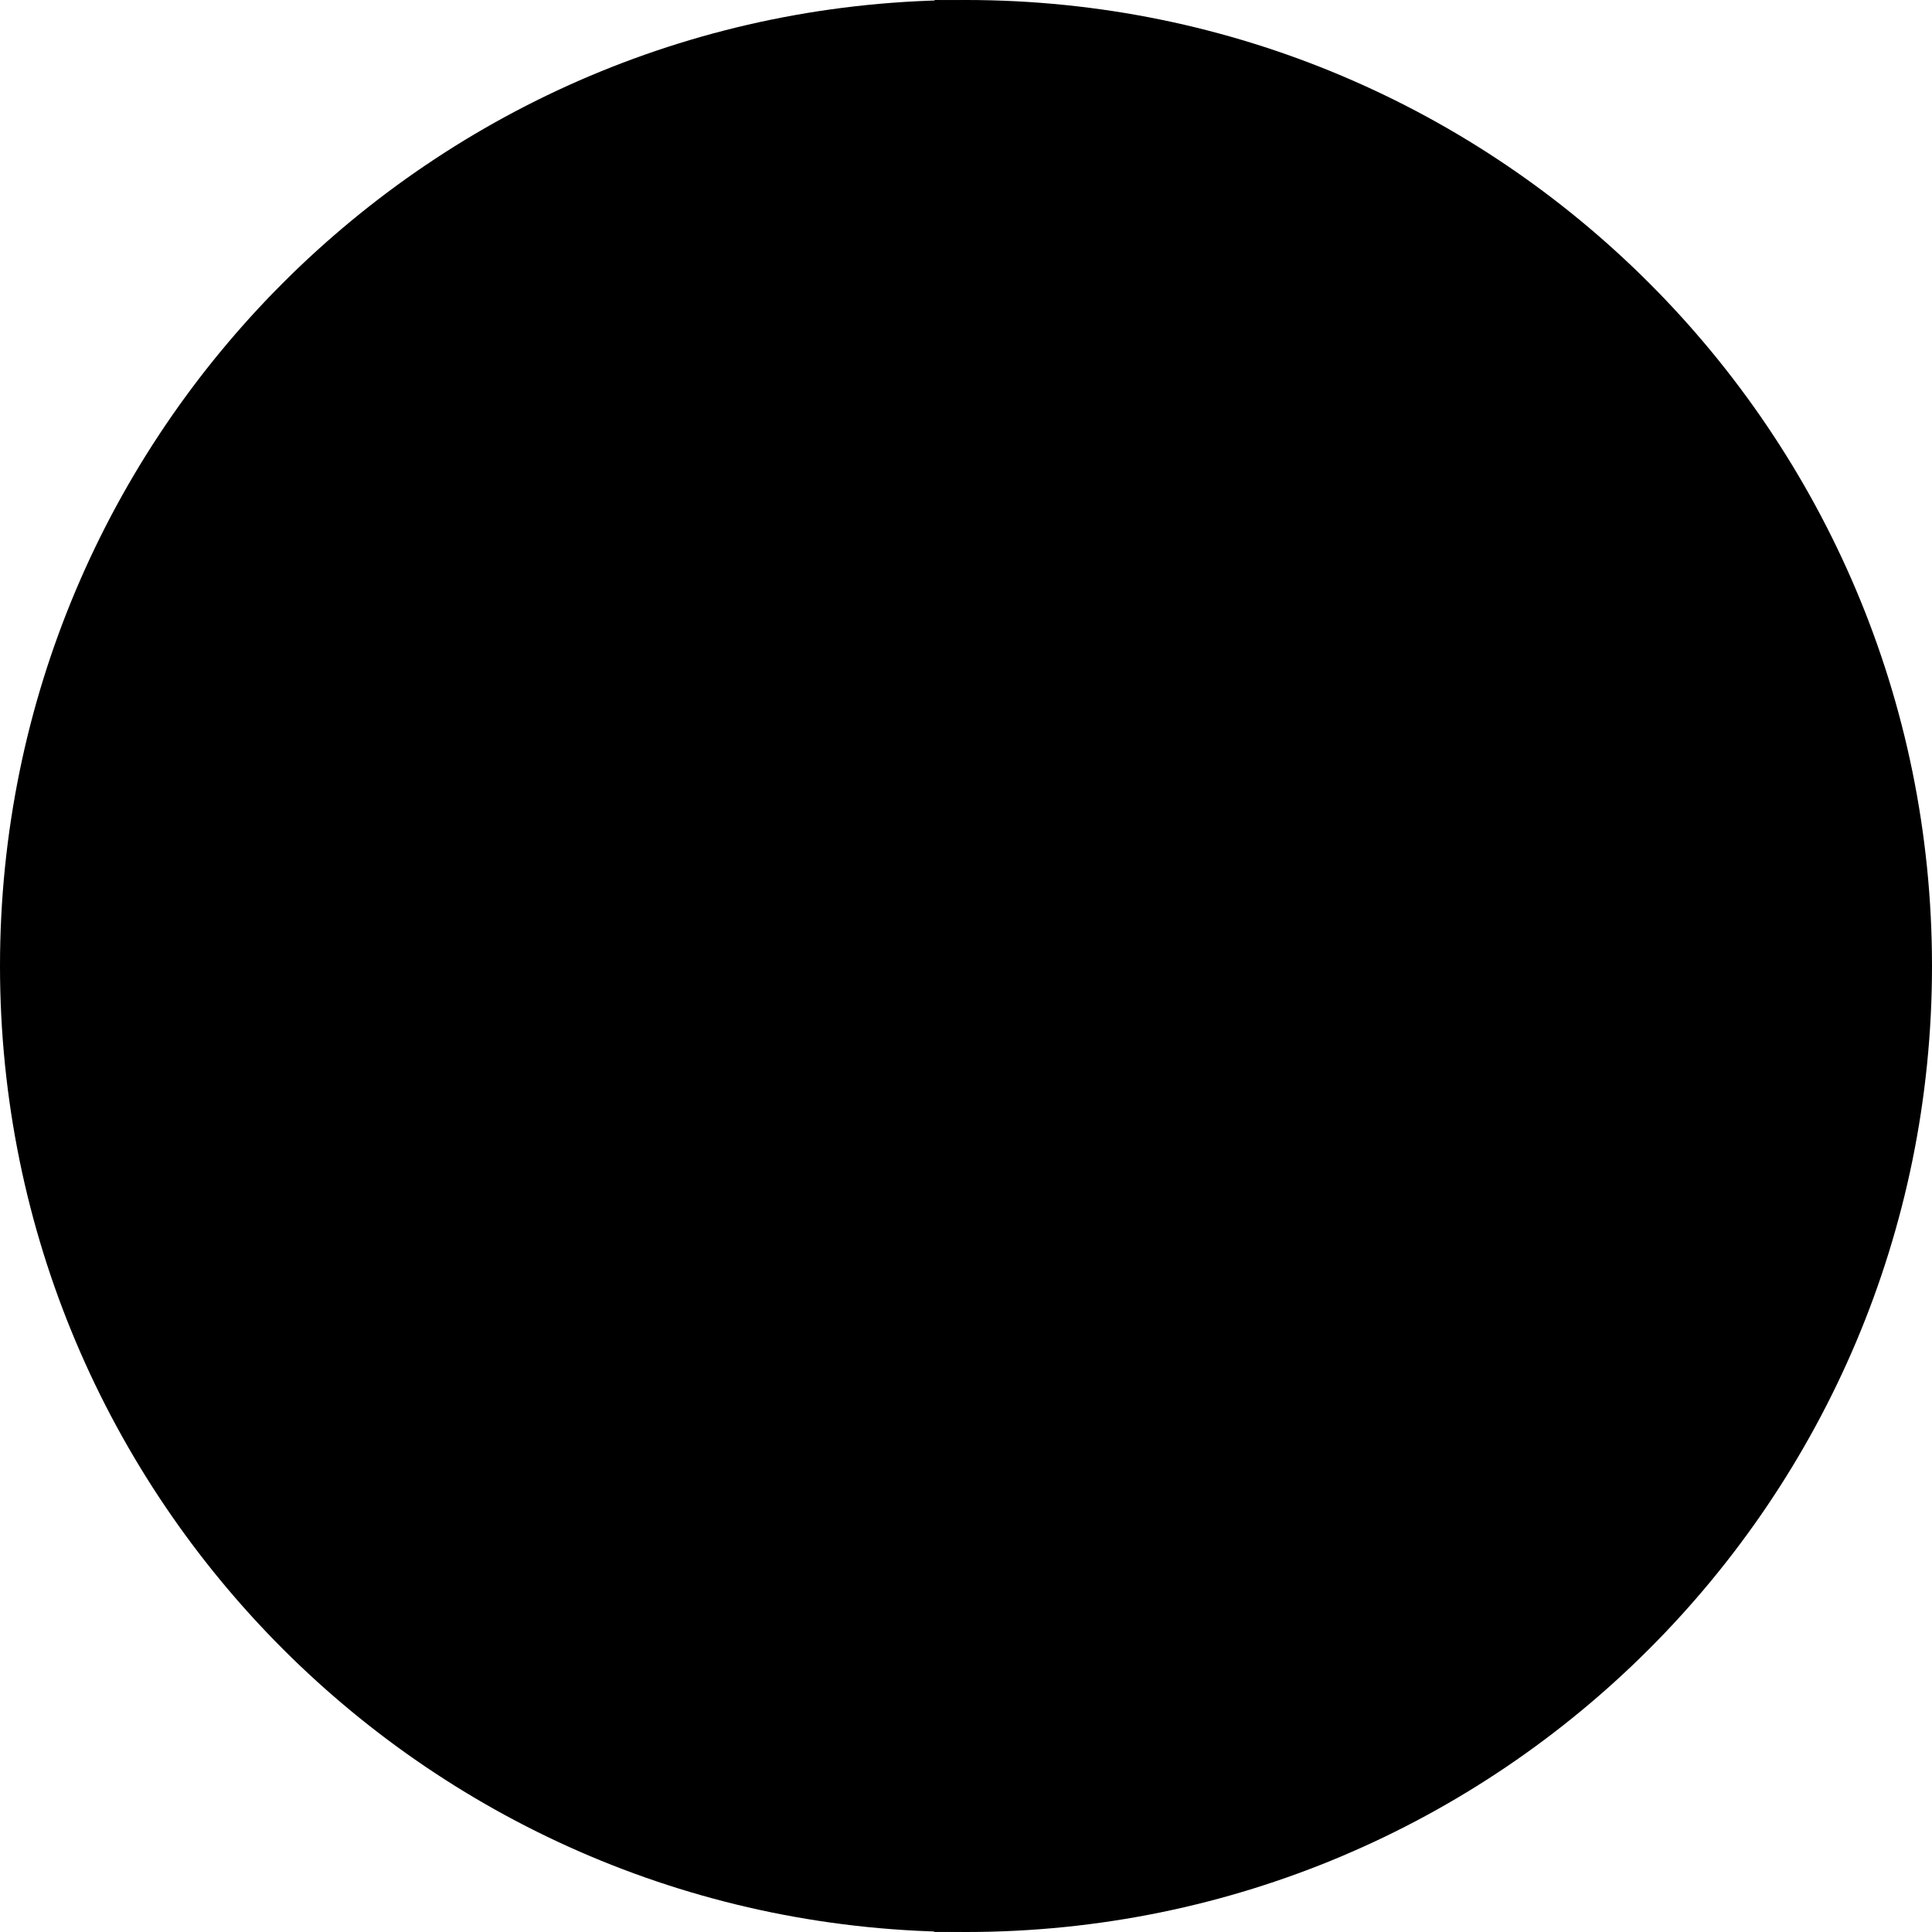
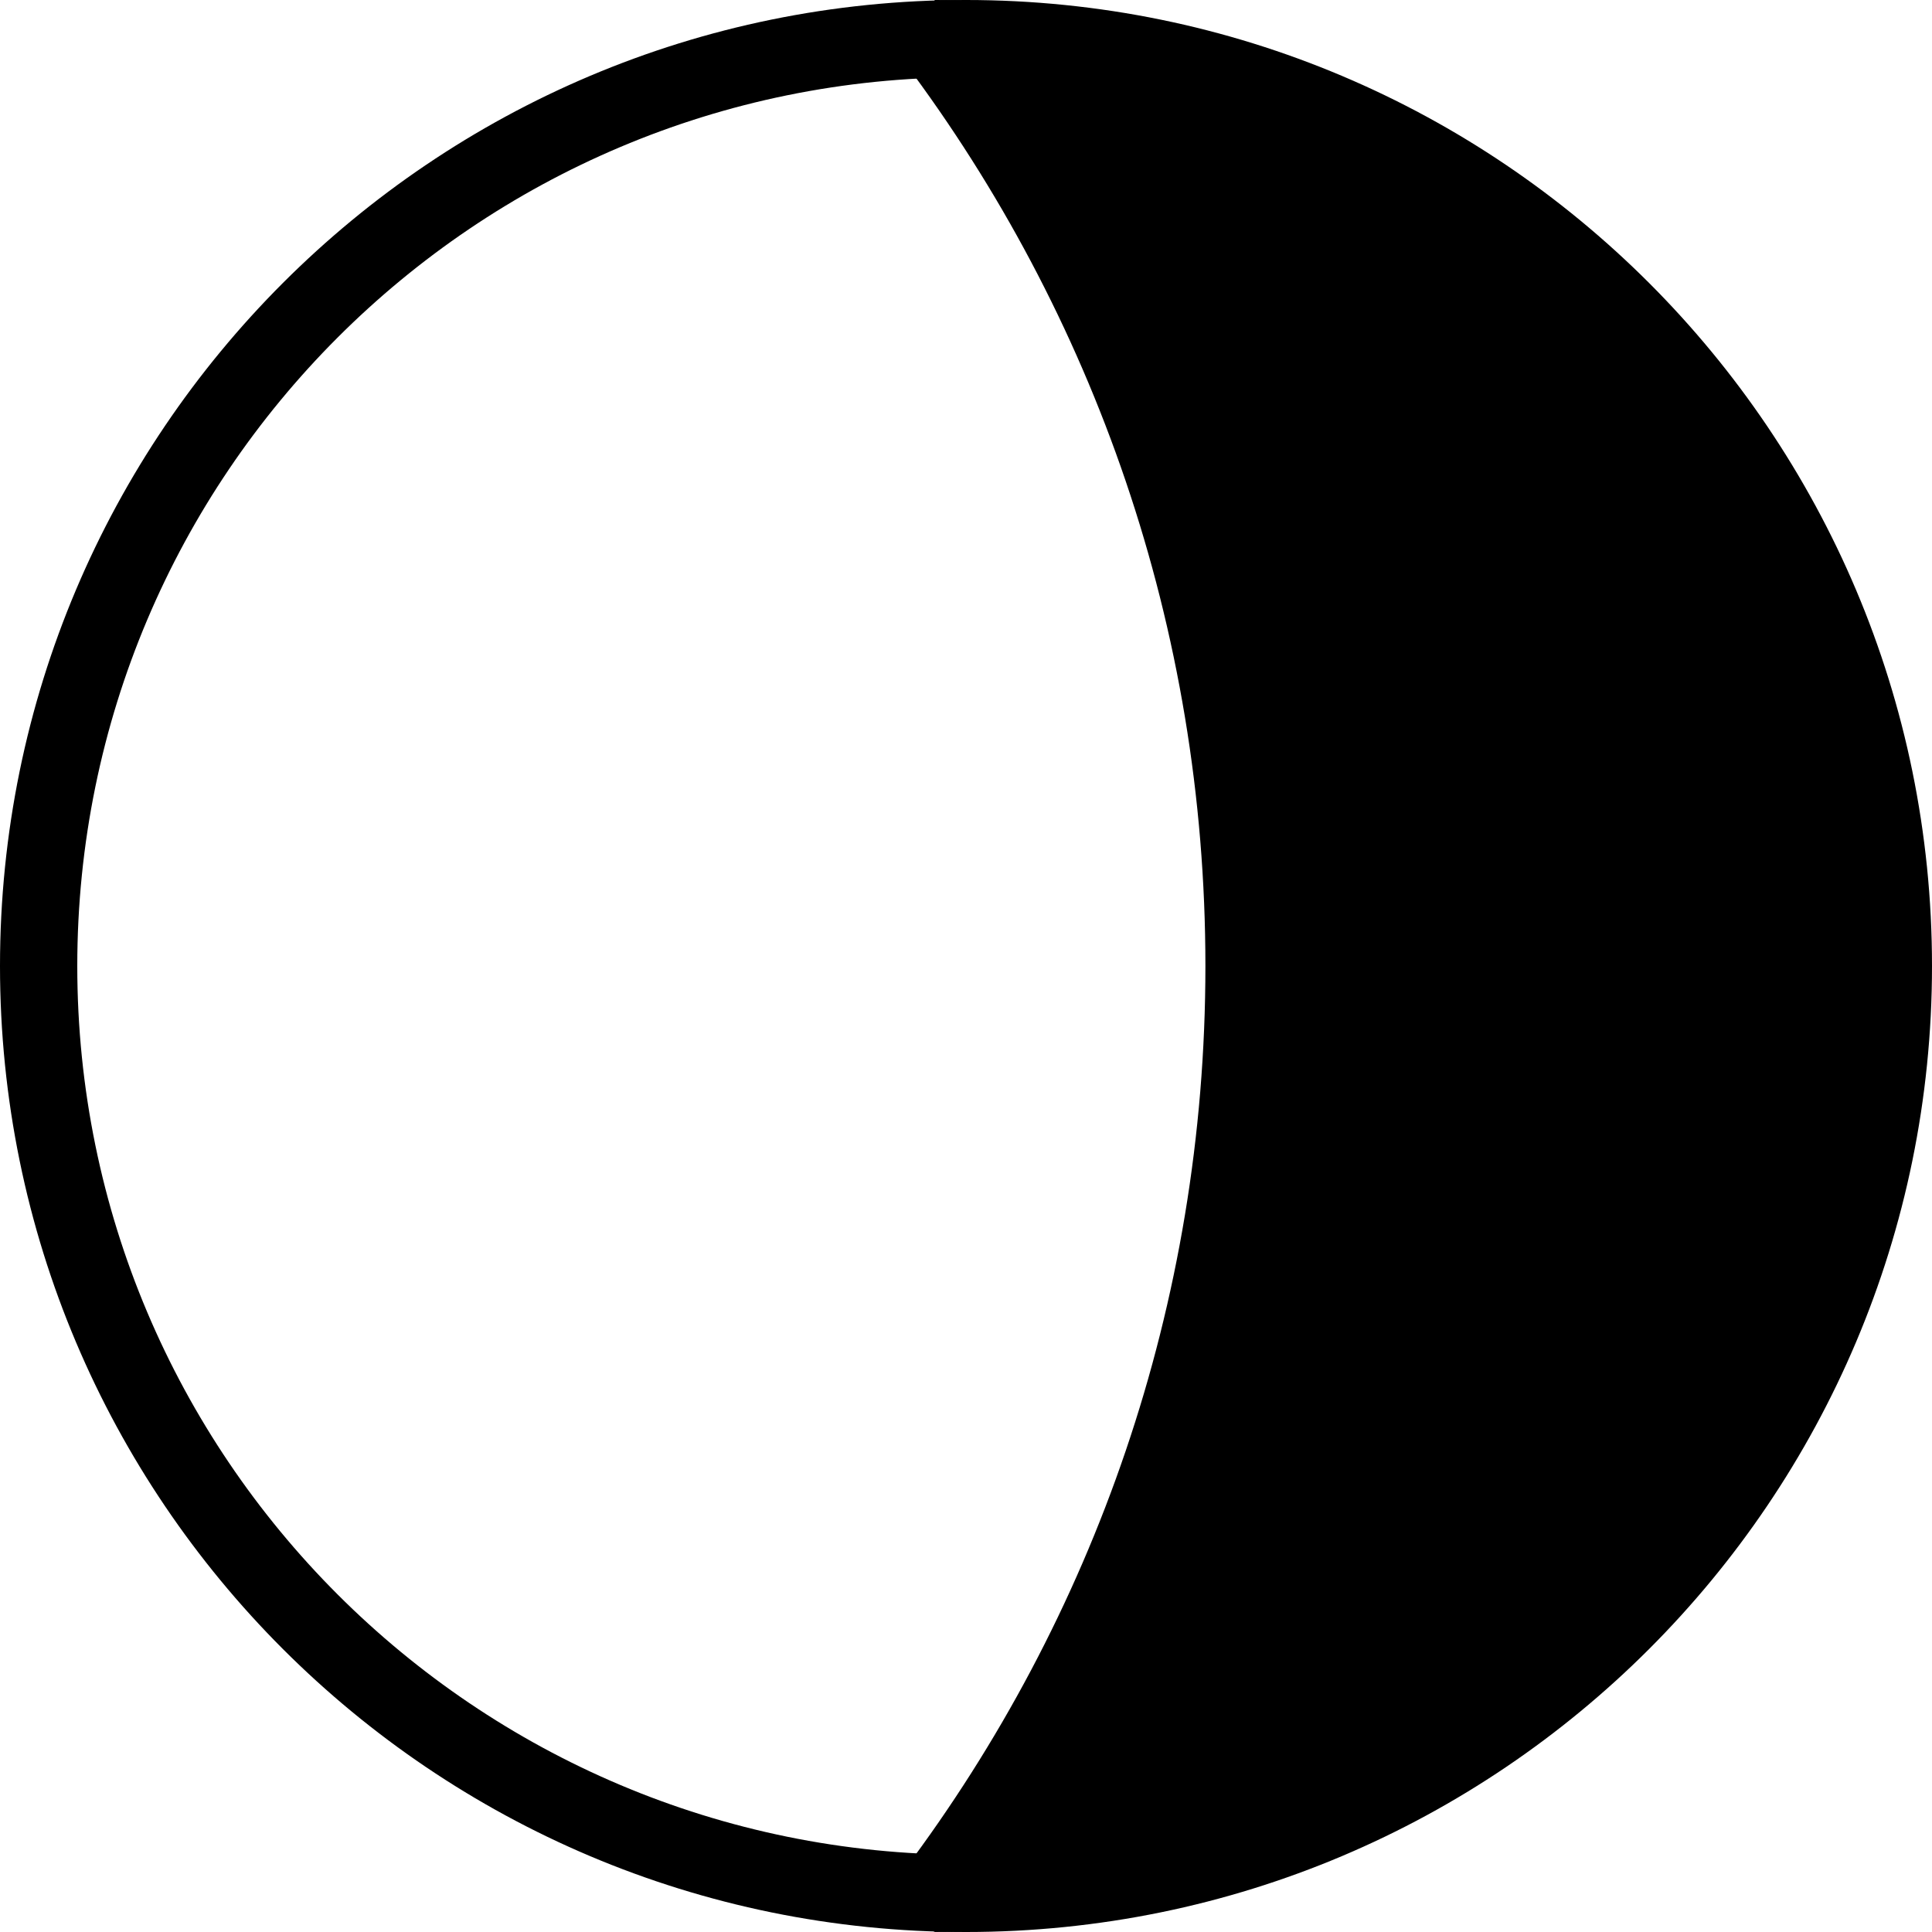
<svg xmlns="http://www.w3.org/2000/svg" width="36" height="36" viewBox="0 0 36 36" fill="none">
-   <path d="M35.28 18C35.28 27.544 27.544 35.28 18 35.28C8.457 35.28 0.72 27.544 0.72 18C0.72 8.457 8.457 0.72 18 0.72C27.544 0.72 35.28 8.457 35.28 18Z" fill="currentColor" />
  <path d="M34.56 18C34.56 8.854 27.146 1.44 18 1.44C8.854 1.44 1.44 8.854 1.44 18C1.44 27.146 8.854 34.56 18 34.56C27.146 34.56 34.56 27.146 34.56 18ZM36 18C36 27.941 27.941 36 18 36C8.059 36 0 27.941 0 18C0 8.059 8.059 0 18 0C27.941 0 36 8.059 36 18Z" fill="currentColor" />
  <path d="M17.422 0.72C21.038 5.533 23.181 11.516 23.181 18C23.181 24.483 21.037 30.465 17.422 35.279C26.965 35.278 34.701 27.543 34.701 18C34.701 8.457 26.965 0.721 17.422 0.72Z" fill="currentColor" />
  <path d="M23.901 18C23.901 11.892 22.045 6.215 18.866 1.506C27.335 2.239 33.981 9.341 33.981 18C33.981 26.659 27.335 33.759 18.866 34.491C22.044 29.782 23.901 24.107 23.901 18ZM22.461 18C22.461 24.322 20.372 30.154 16.847 34.847L15.84 35.28L17.422 35.999C27.362 35.998 35.421 27.941 35.421 18C35.421 8.059 27.363 0.001 17.422 0L15.981 1.44L16.847 1.153C20.372 5.846 22.461 11.678 22.461 18Z" fill="currentColor" />
</svg>
